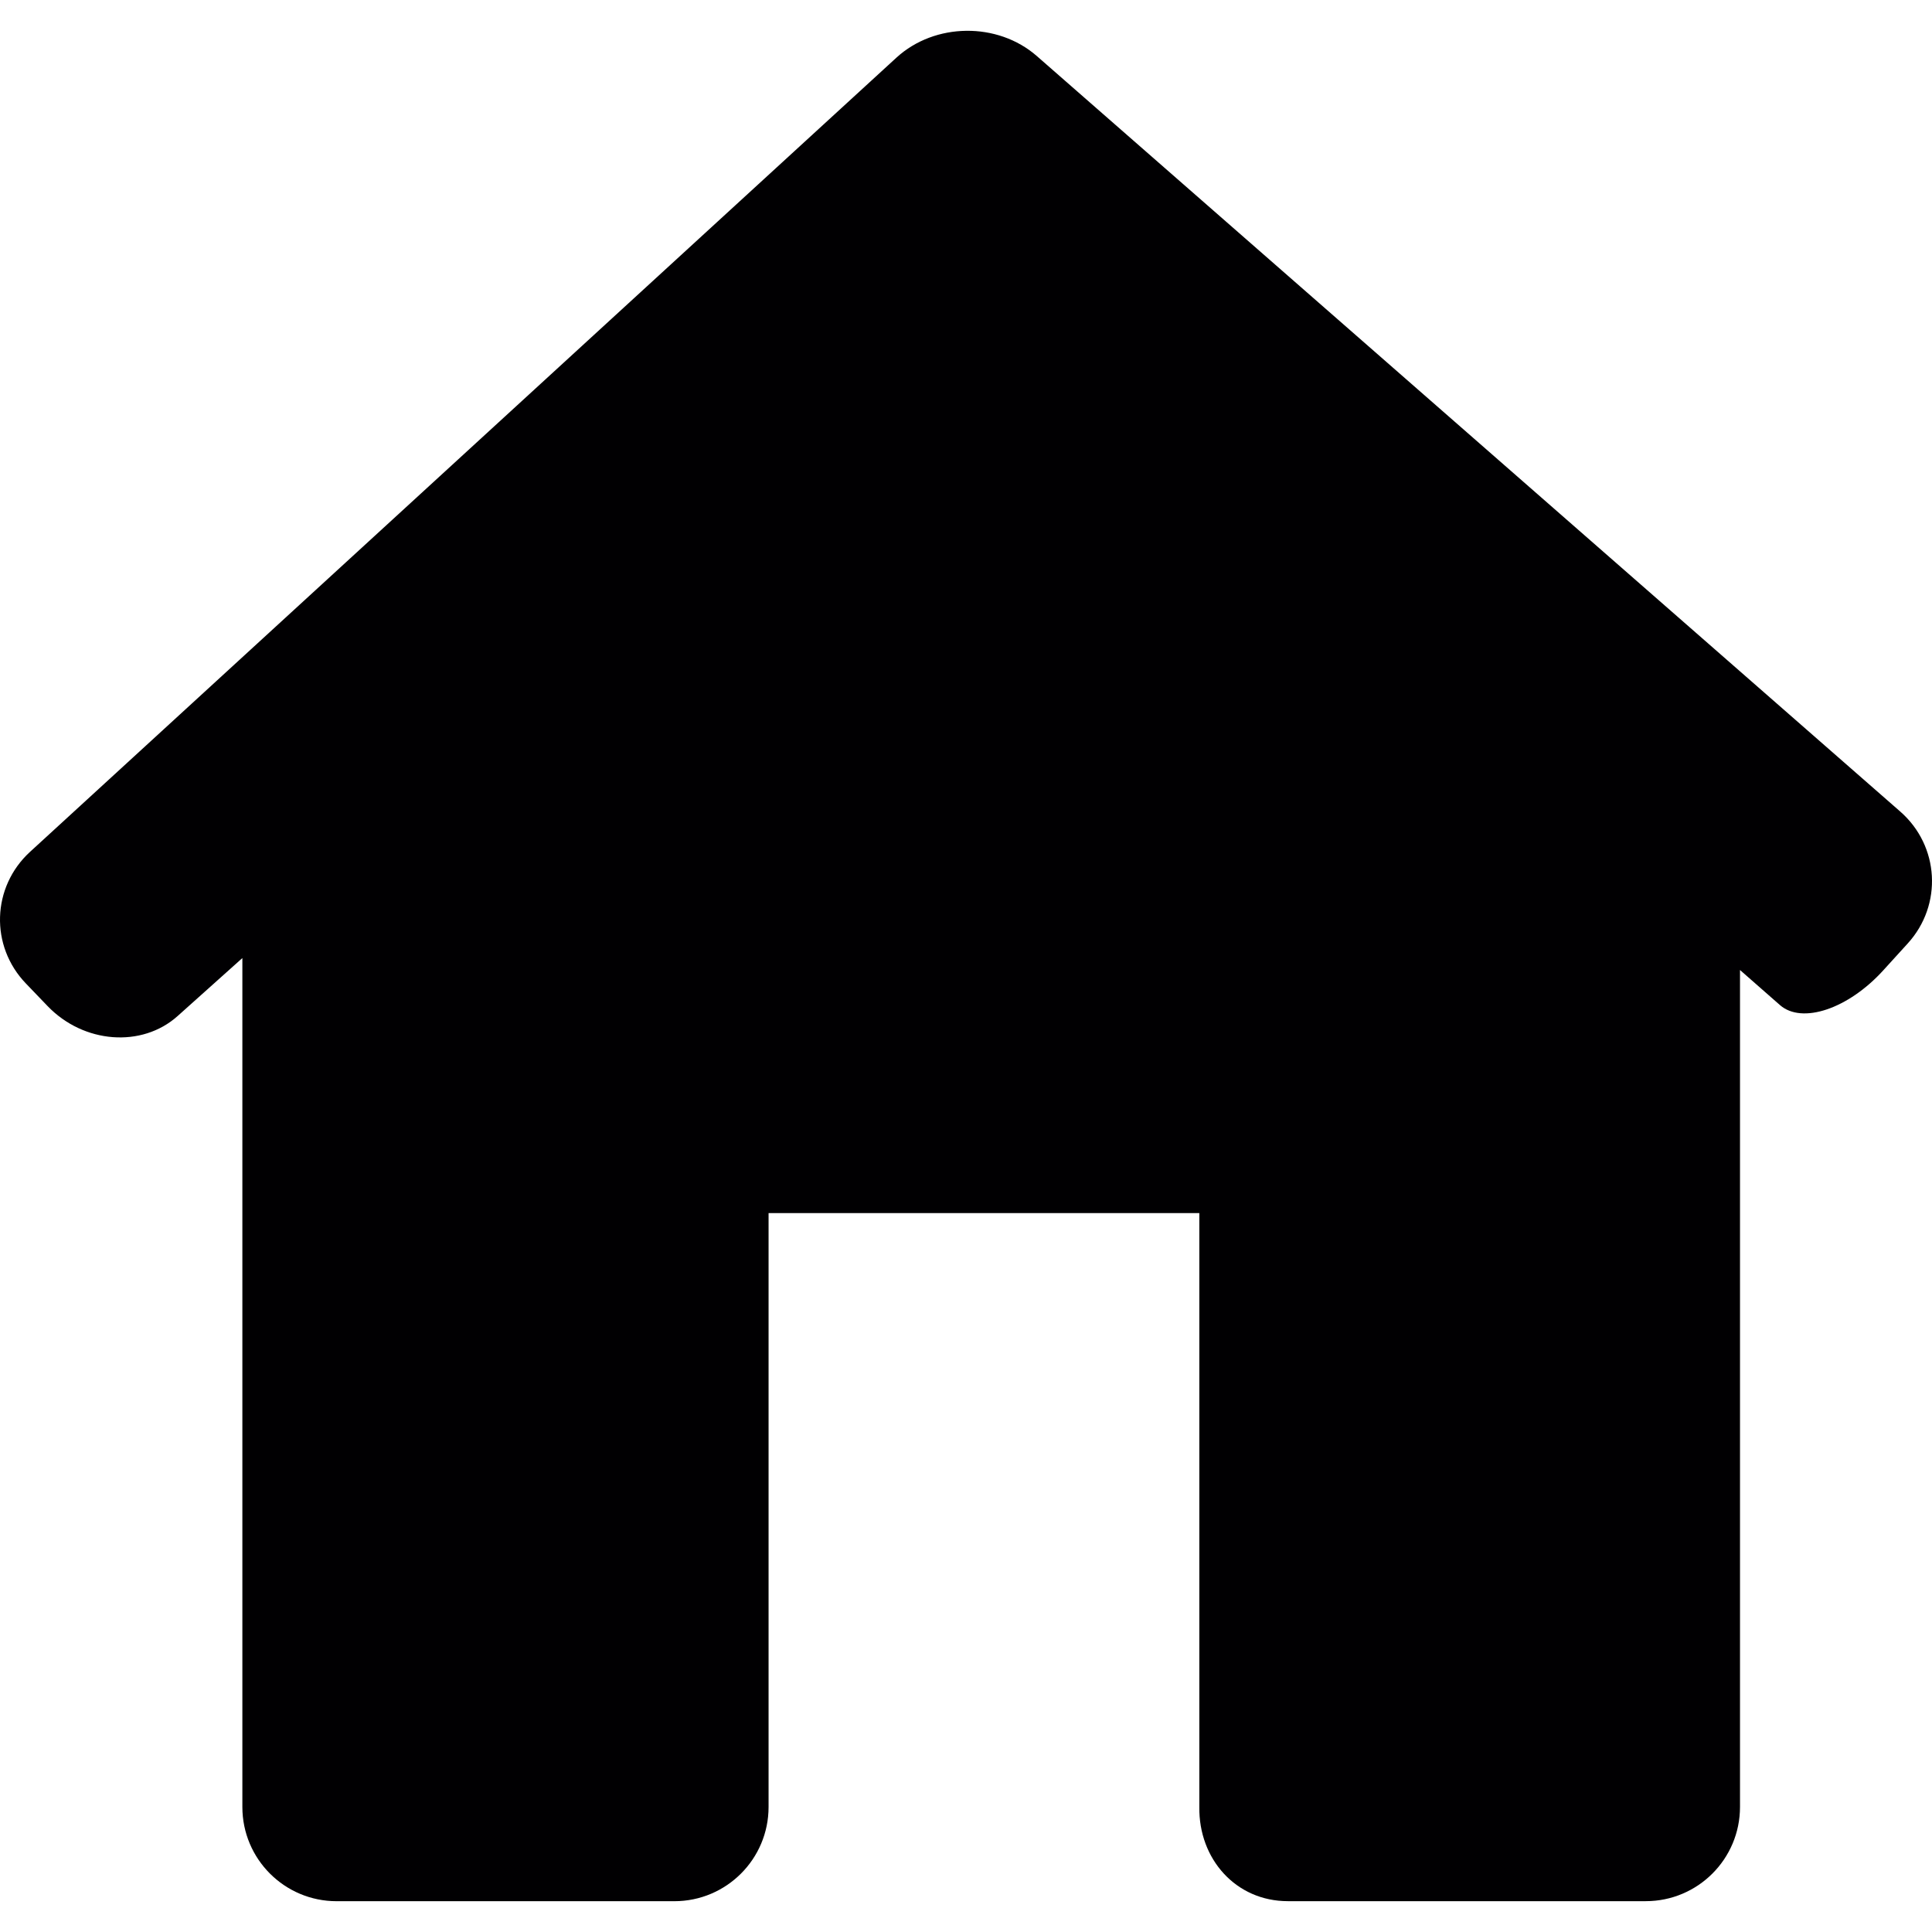
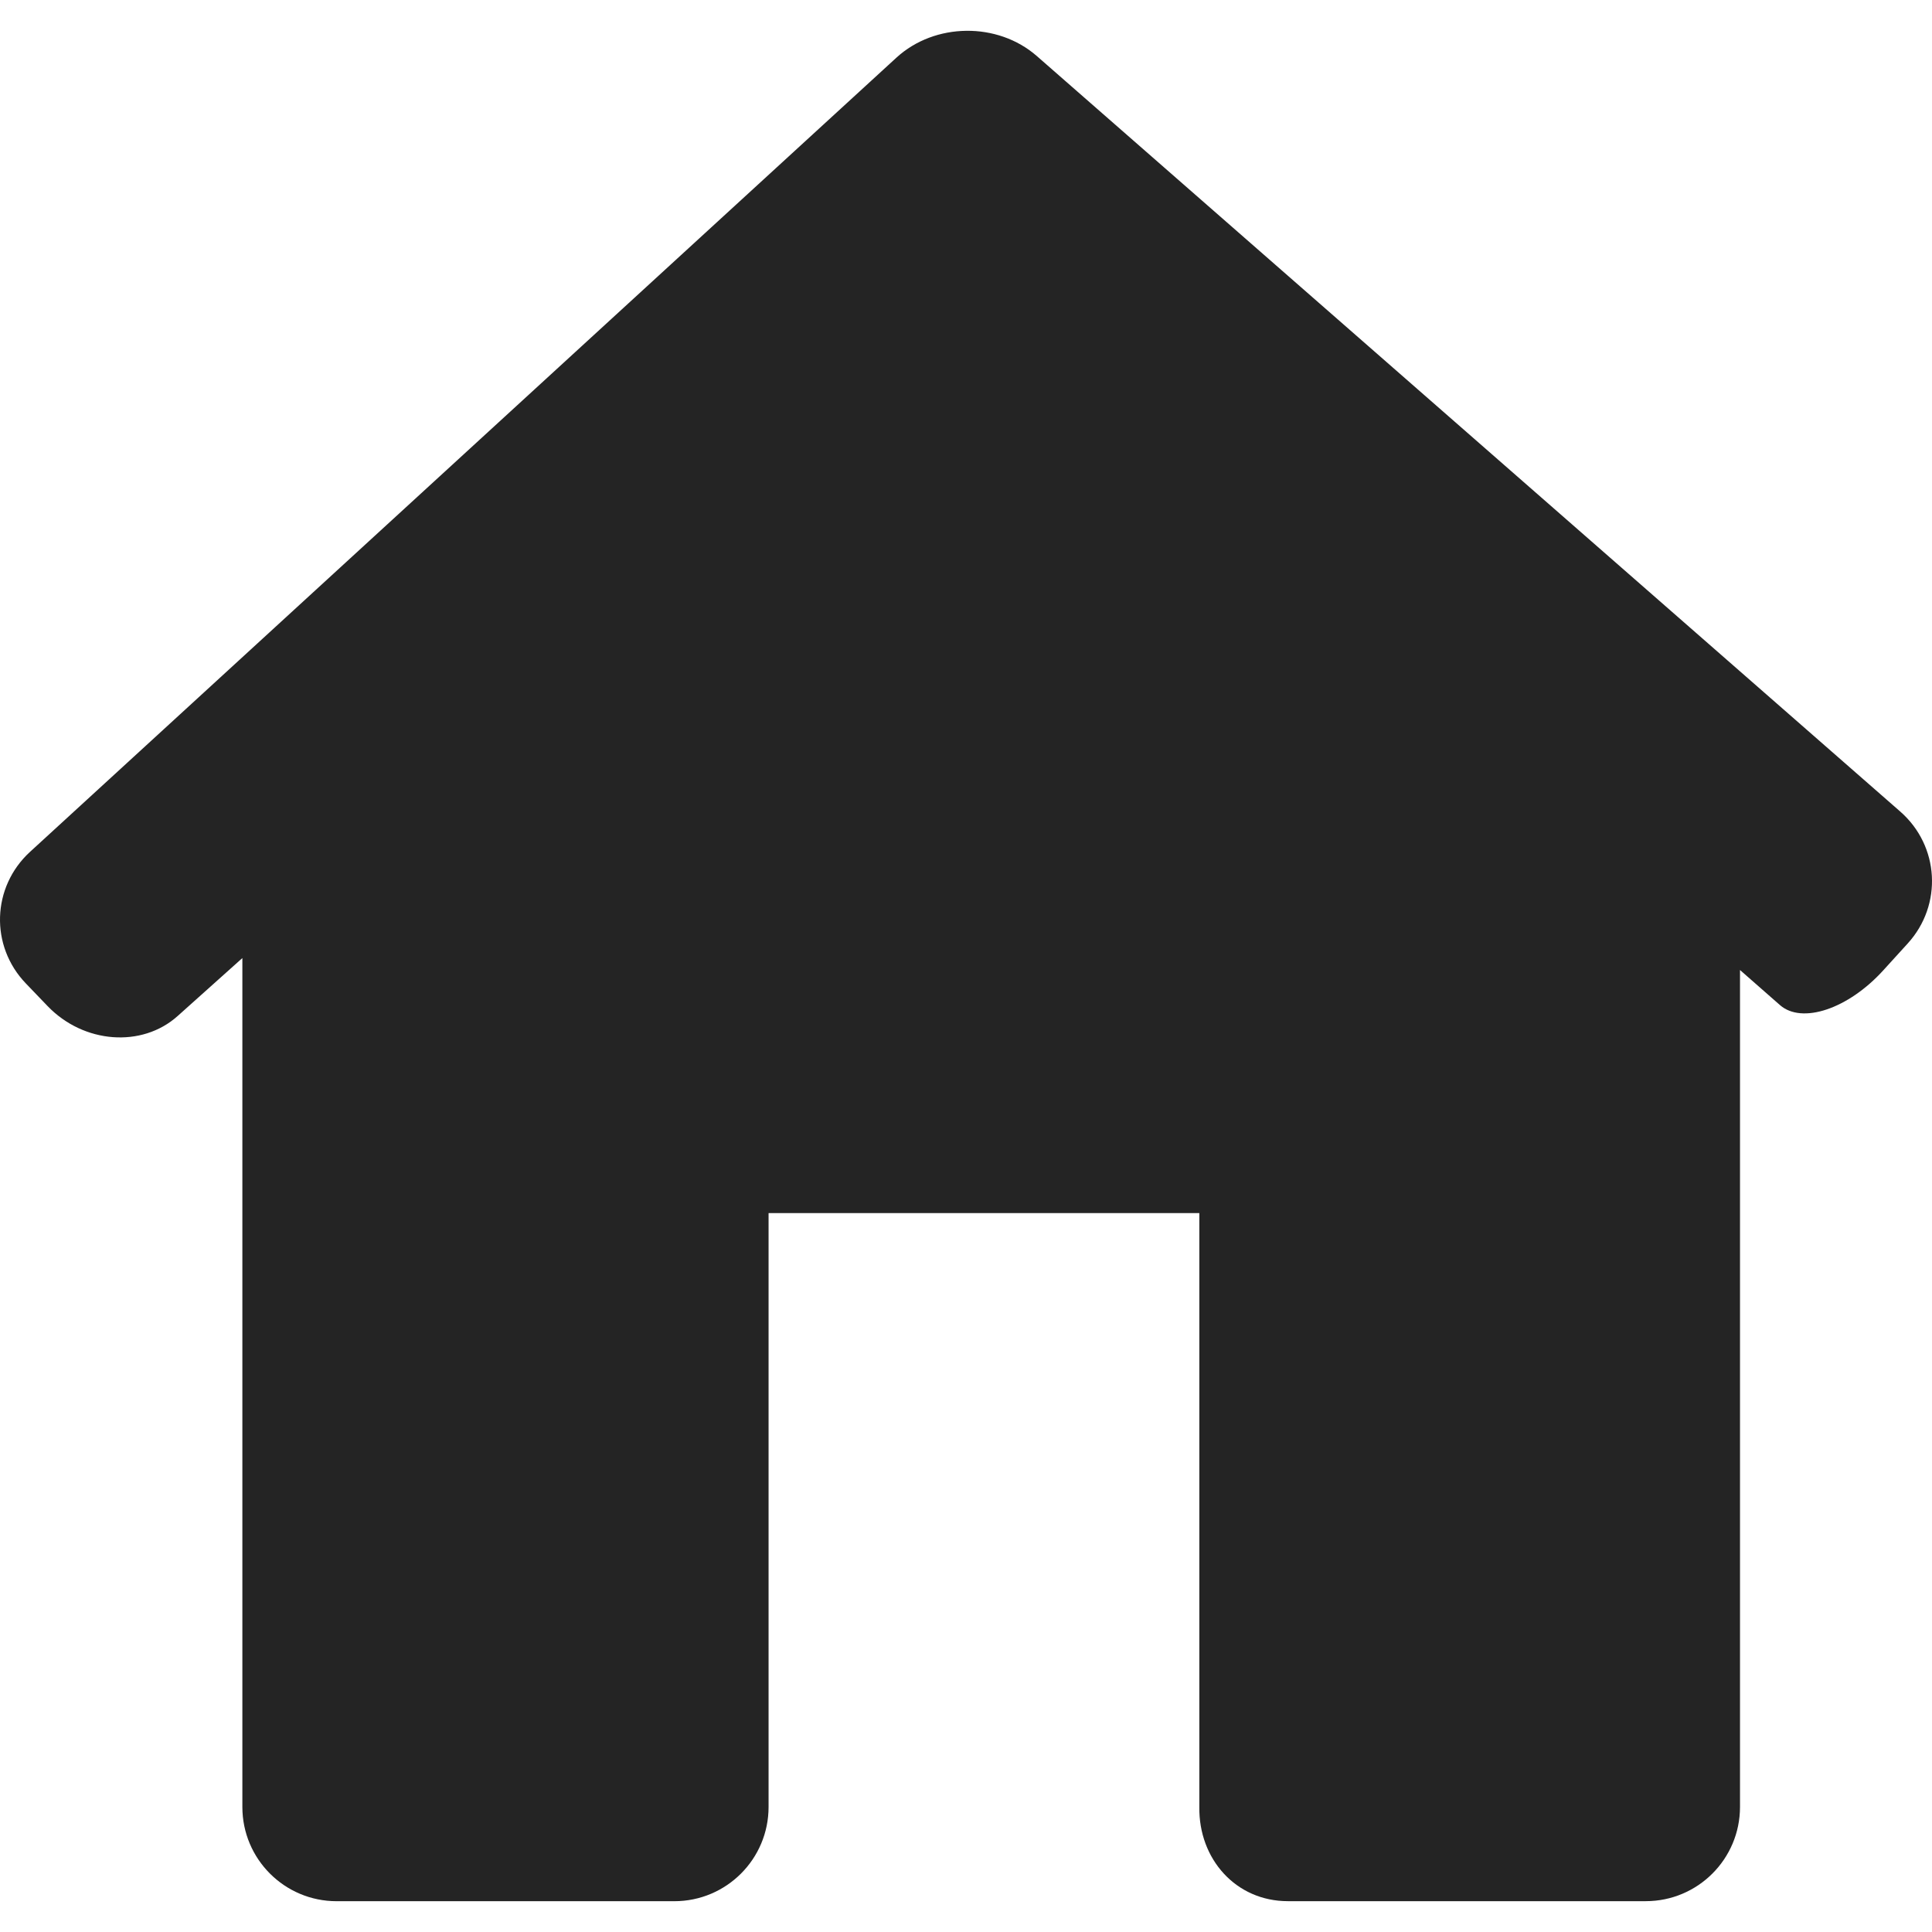
<svg xmlns="http://www.w3.org/2000/svg" height="800px" width="800px" version="1.1" id="Capa_1" viewBox="0 0 306.773 306.773" xml:space="preserve">
  <g>
-     <path style="fill:#010002;" d="M302.93,149.794c5.561-6.116,5.024-15.49-1.199-20.932L164.63,8.898   c-6.223-5.442-16.2-5.328-22.292,0.257L4.771,135.258c-6.092,5.585-6.391,14.947-0.662,20.902l3.449,3.592   c5.722,5.955,14.971,6.665,20.645,1.581l10.281-9.207v134.792c0,8.27,6.701,14.965,14.965,14.965h53.624   c8.264,0,14.965-6.695,14.965-14.965v-94.3h68.398v94.3c-0.119,8.264,5.794,14.959,14.058,14.959h56.828   c8.264,0,14.965-6.695,14.965-14.965V154.024c0,0,2.84,2.488,6.343,5.567c3.497,3.073,10.842,0.609,16.403-5.513L302.93,149.794z" />
+     <path style="fill:#242424;" d="M302.93,149.794c5.561-6.116,5.024-15.49-1.199-20.932L164.63,8.898   c-6.223-5.442-16.2-5.328-22.292,0.257L4.771,135.258c-6.092,5.585-6.391,14.947-0.662,20.902l3.449,3.592   c5.722,5.955,14.971,6.665,20.645,1.581l10.281-9.207v134.792c0,8.27,6.701,14.965,14.965,14.965h53.624   c8.264,0,14.965-6.695,14.965-14.965v-94.3h68.398v94.3c-0.119,8.264,5.794,14.959,14.058,14.959h56.828   c8.264,0,14.965-6.695,14.965-14.965V154.024c0,0,2.84,2.488,6.343,5.567c3.497,3.073,10.842,0.609,16.403-5.513L302.93,149.794z" />
  </g>
</svg>
